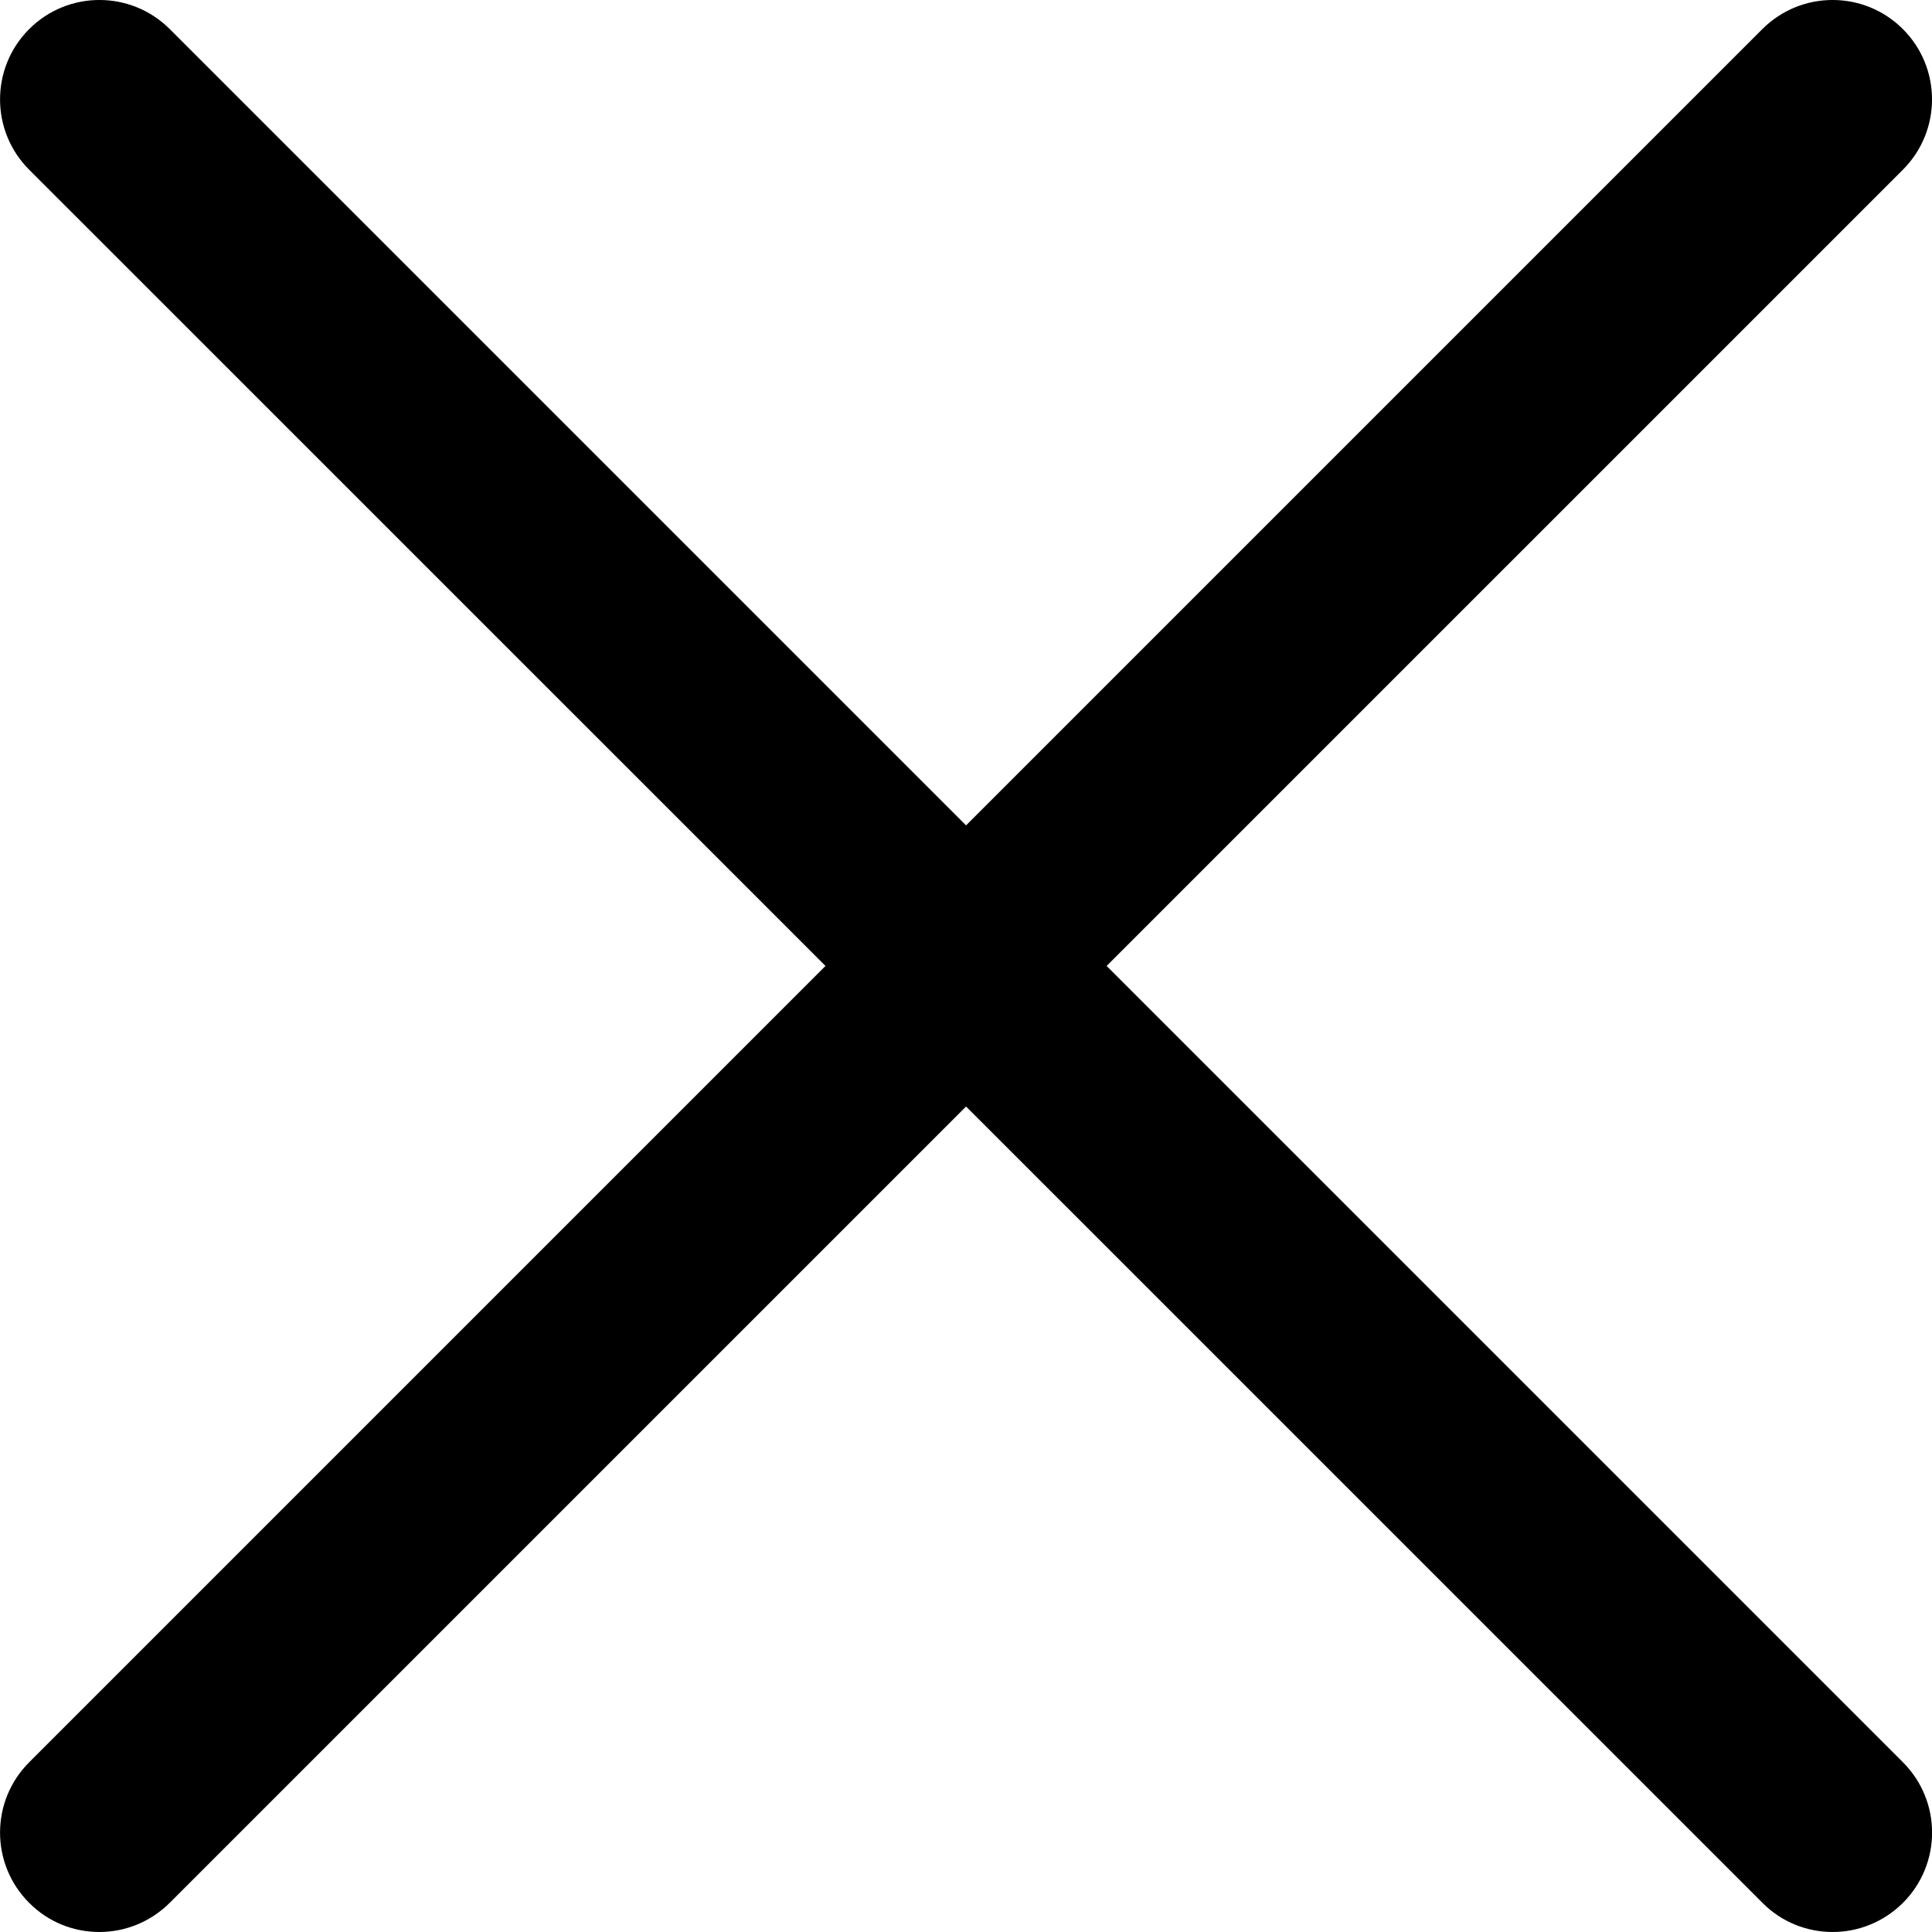
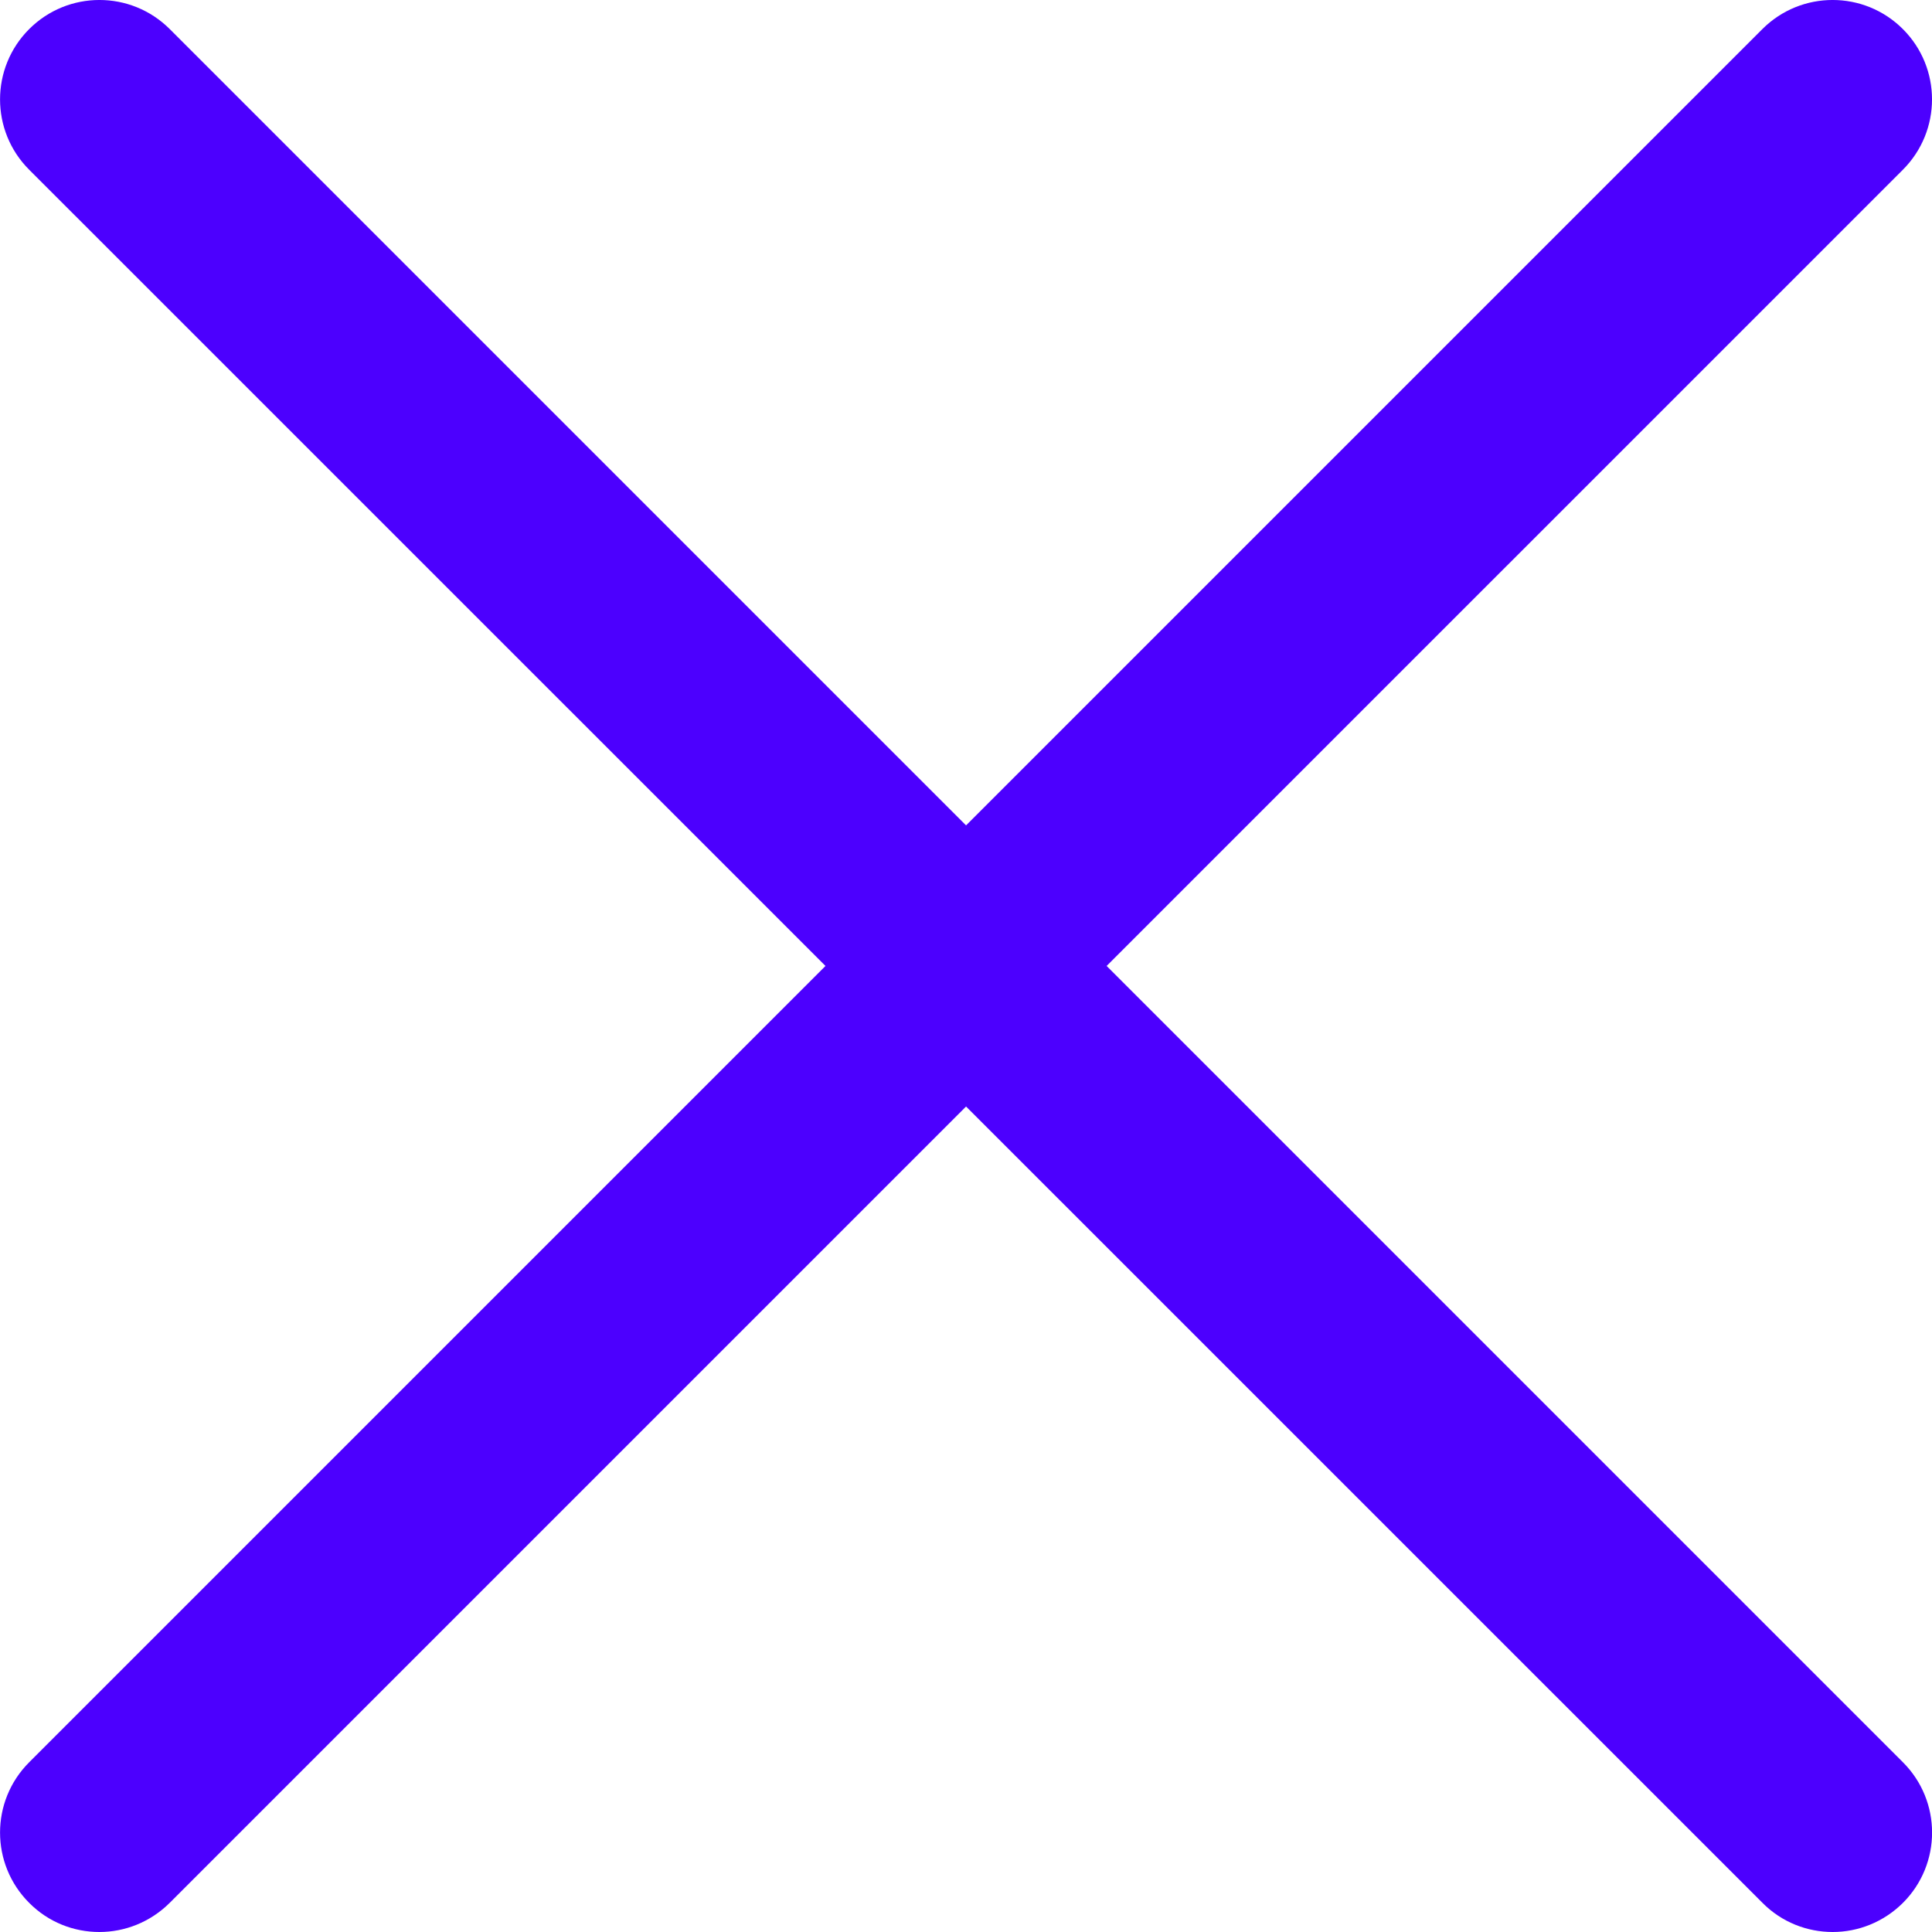
<svg xmlns="http://www.w3.org/2000/svg" version="1.1" width="32" height="32" viewBox="0 0 32 32">
-   <path d="M1.646 32c-0.422 0-0.843-0.16-1.163-0.483-0.643-0.643-0.643-1.685 0-2.328l28.707-28.707c0.643-0.643 1.685-0.643 2.328 0s0.643 1.685 0 2.329l-28.707 28.706c-0.323 0.321-0.744 0.483-1.165 0.483z" />
-   <path d="M30.355 32c-0.421 0-0.843-0.16-1.163-0.483l-28.709-28.706c-0.643-0.643-0.643-1.686 0-2.329s1.685-0.643 2.329 0l28.707 28.707c0.643 0.643 0.643 1.685 0 2.328-0.323 0.321-0.744 0.483-1.163 0.483z" />
+   <path d="M1.646 32c-0.422 0-0.843-0.16-1.163-0.483-0.643-0.643-0.643-1.685 0-2.328l28.707-28.707c0.643-0.643 1.685-0.643 2.328 0s0.643 1.685 0 2.329l-28.707 28.706c-0.323 0.321-0.744 0.483-1.165 0.483z" fill="#4c00fe" />
+   <path d="M30.355 32c-0.421 0-0.843-0.16-1.163-0.483l-28.709-28.706c-0.643-0.643-0.643-1.686 0-2.329s1.685-0.643 2.329 0l28.707 28.707c0.643 0.643 0.643 1.685 0 2.328-0.323 0.321-0.744 0.483-1.163 0.483z" fill="#4c00fe" />
</svg>
